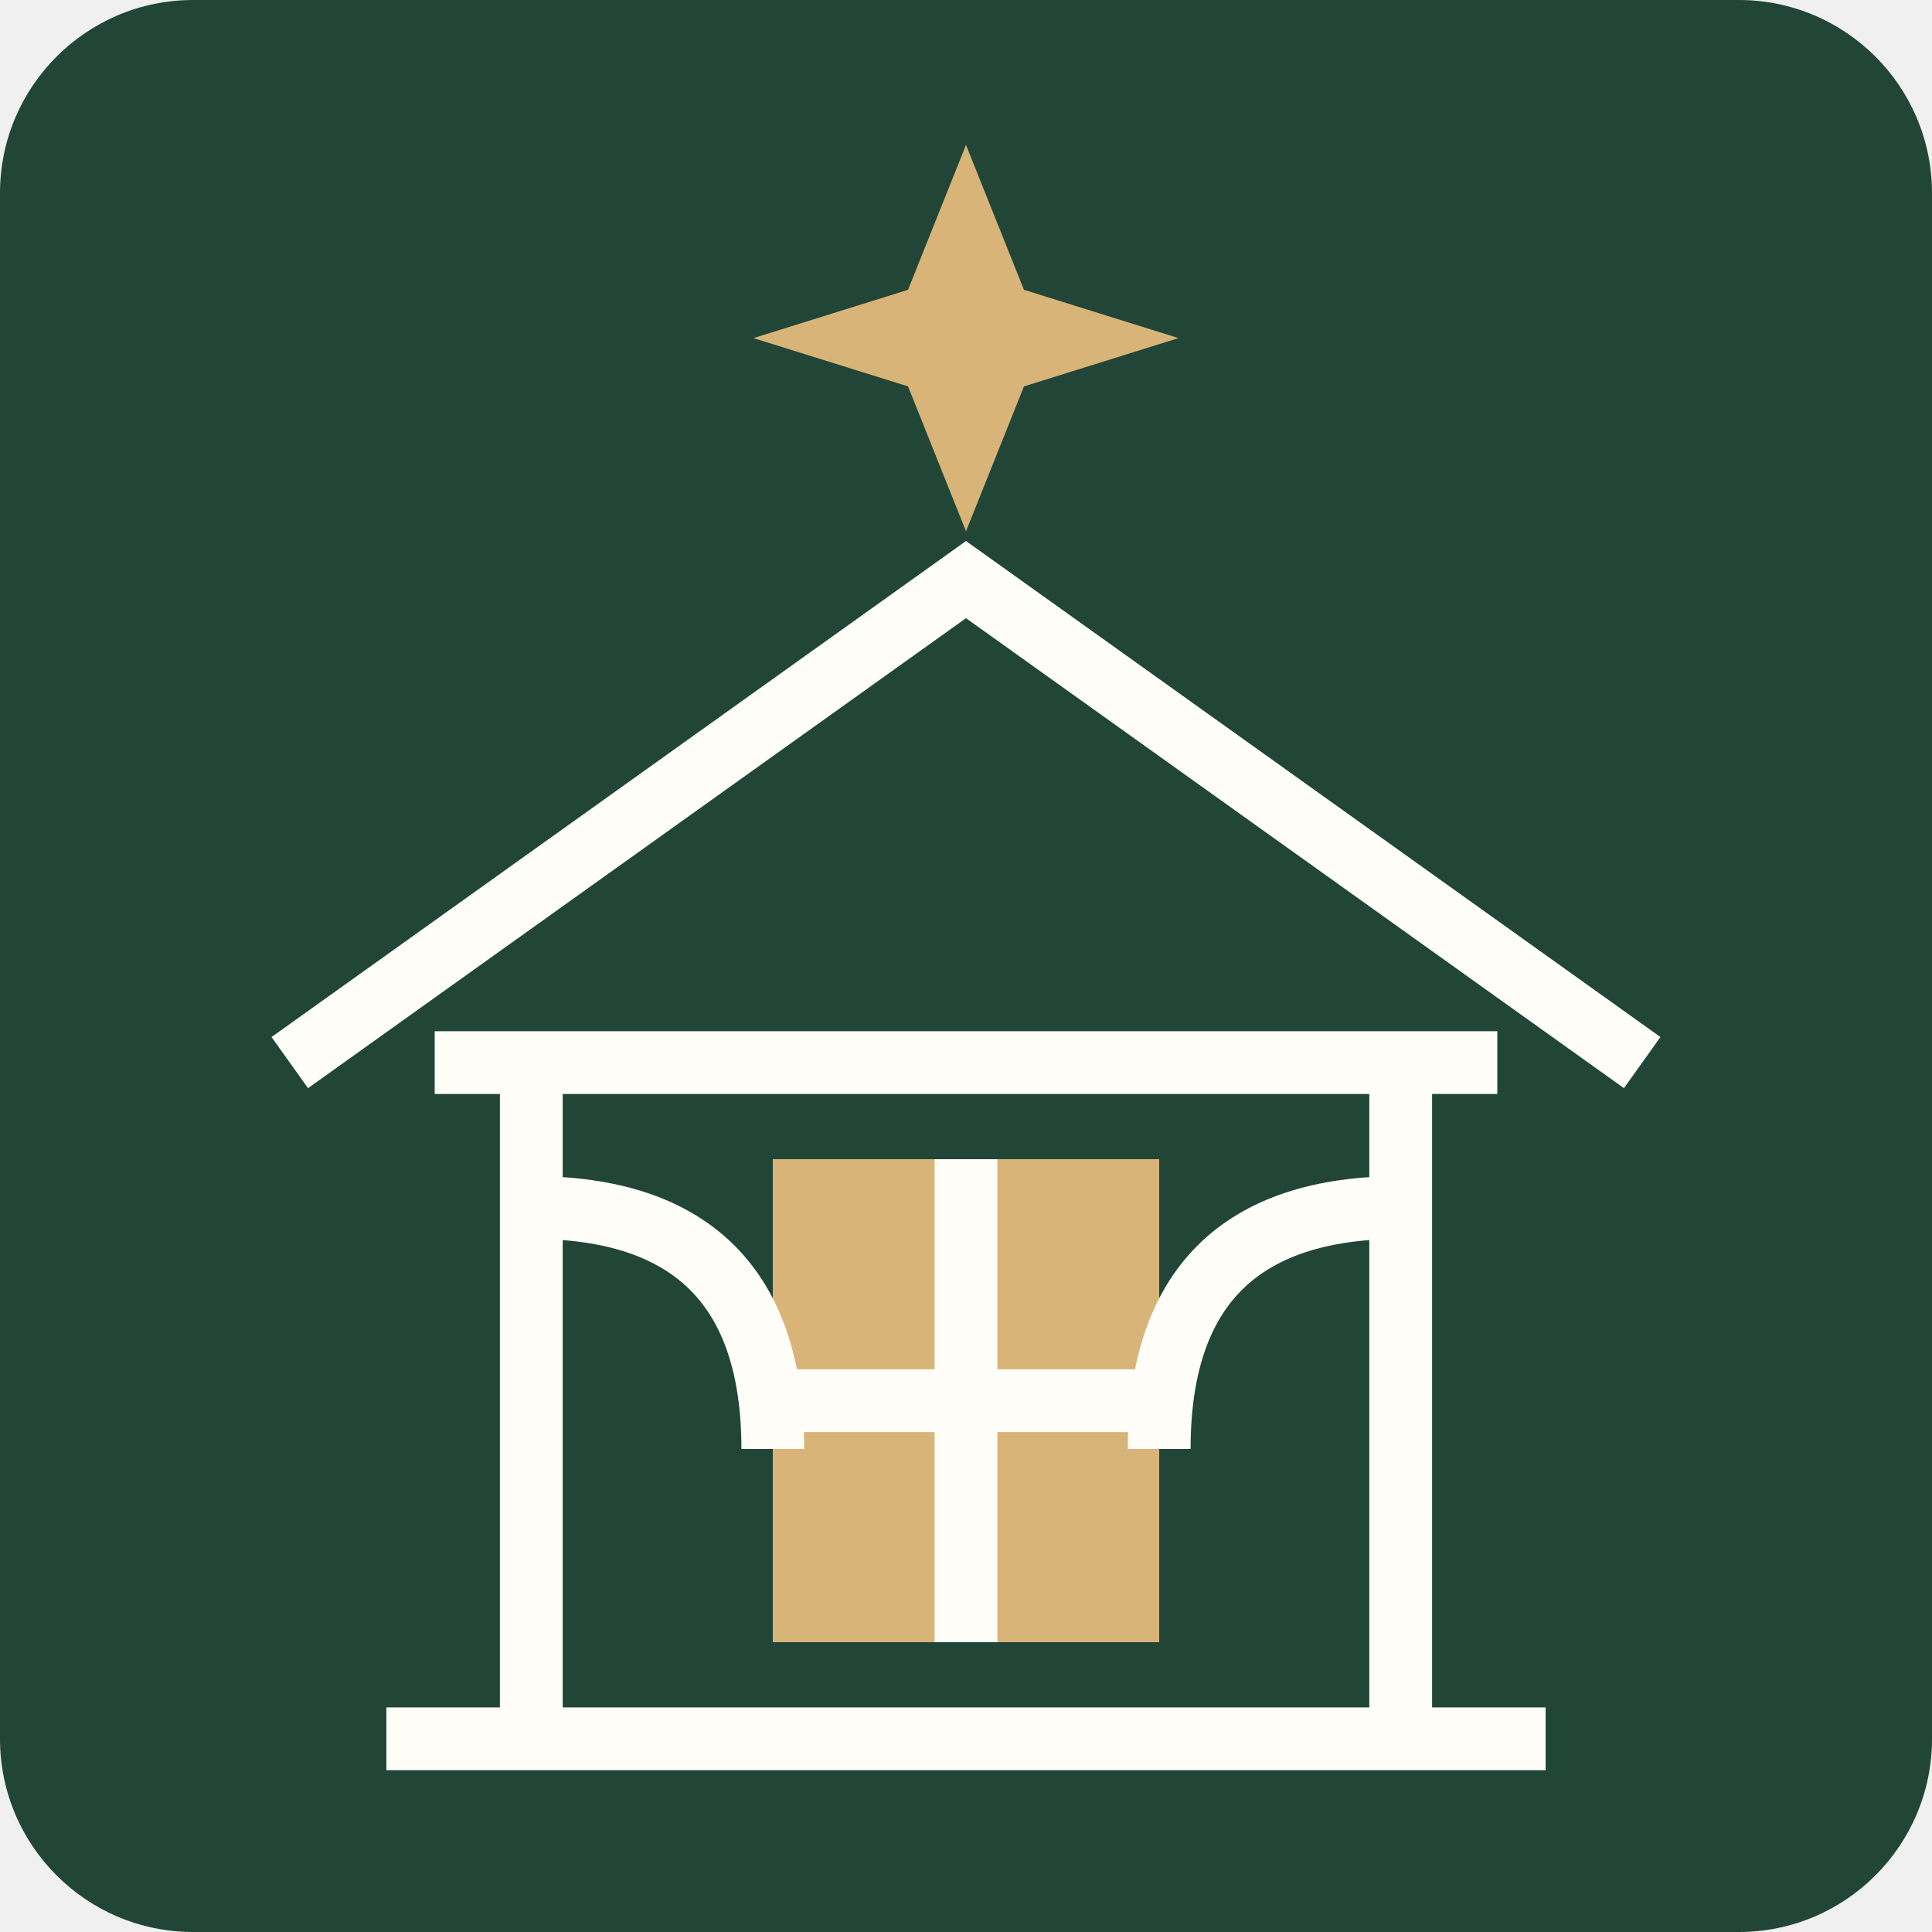
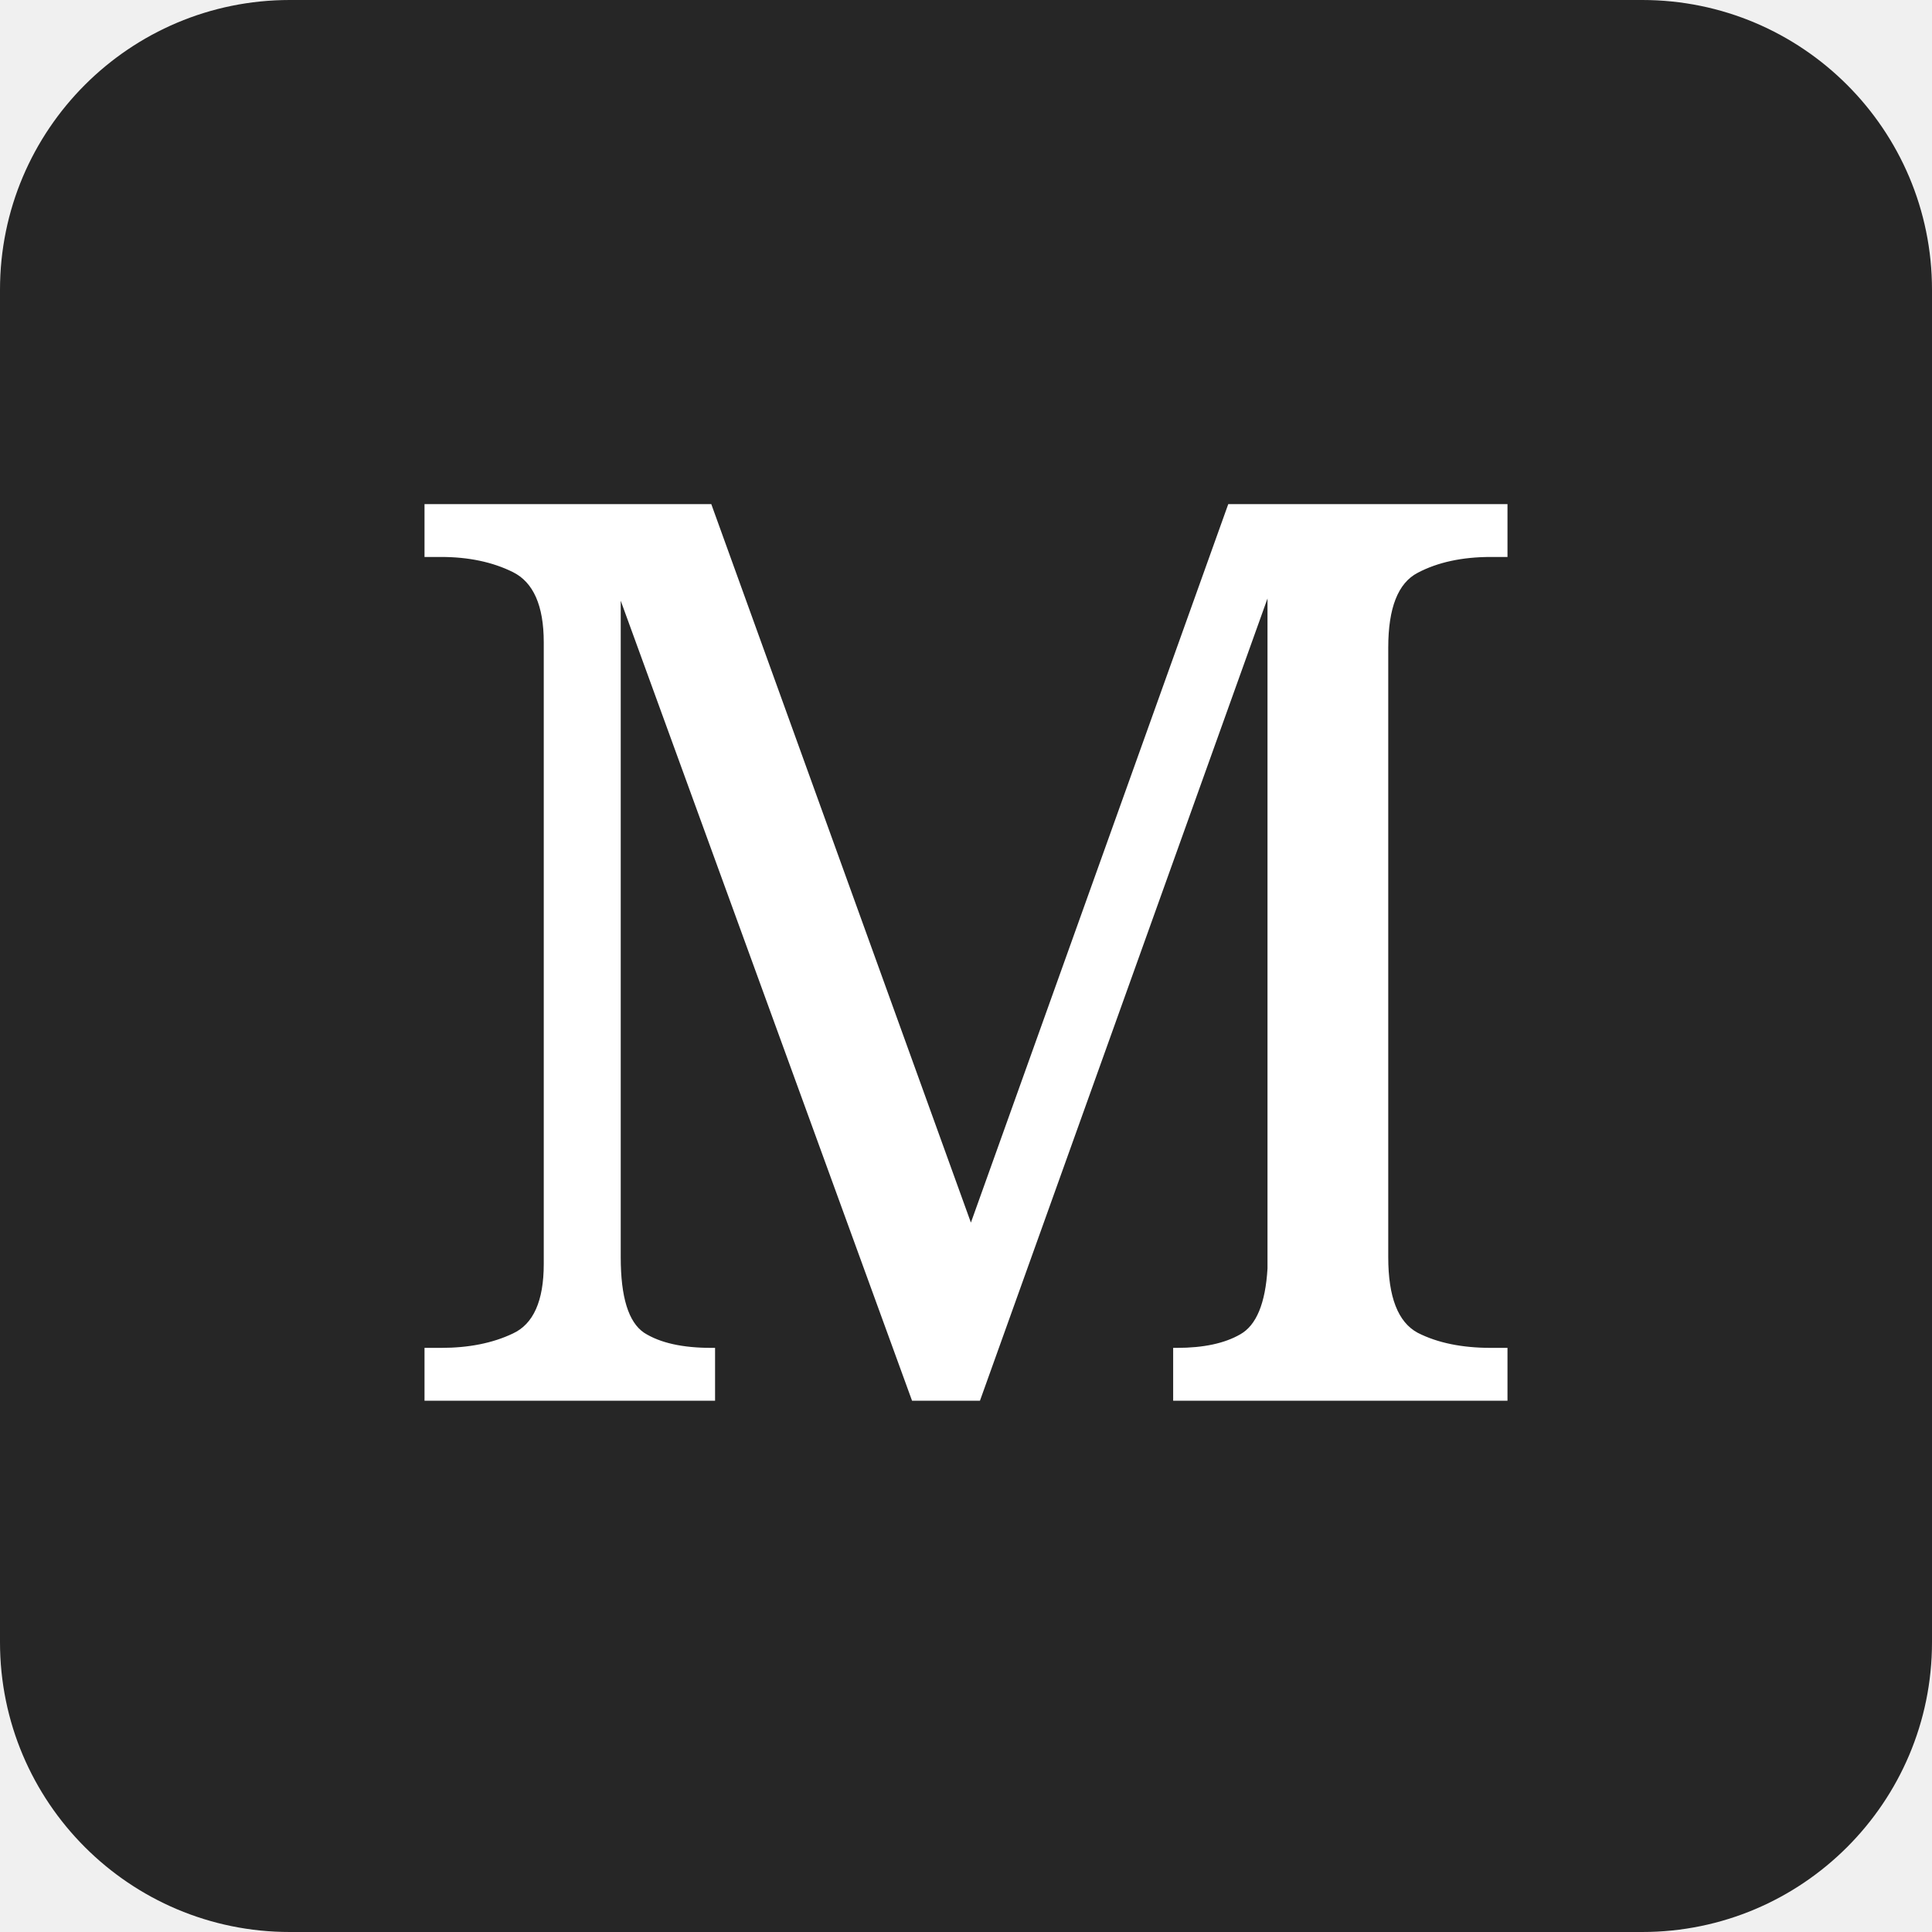
<svg xmlns="http://www.w3.org/2000/svg" viewBox="0 0 40 40">
-   <rect width="40" height="40" rx="4" fill="#214537" />
-   <path d="m20 3 1.2 3 3.2 1-3.2 1L20 11l-1.2-3-3.2-1 3.2-1Z" fill="#d8b478" />
-   <rect x="16" y="24" width="8" height="10" fill="#d8b478" />
-   <path d="m6 22 14-10 14 10M9 22h22M11 22v14m18-14v14M8 36h24M20 24v10m-4-5h8M11 25q5 0 5 5m13-5q-5 0-5 5" fill="none" stroke="#fffdf8" stroke-width="1.3" />
+   <rect width="40" height="40" rx="6" fill="#262626" />
+   <text x="20" y="29" text-anchor="middle" font-family="Georgia,serif" font-size="26" fill="#fff">M</text>
</svg>
